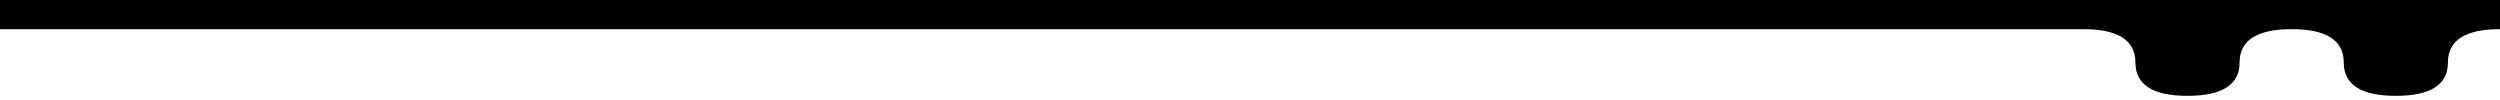
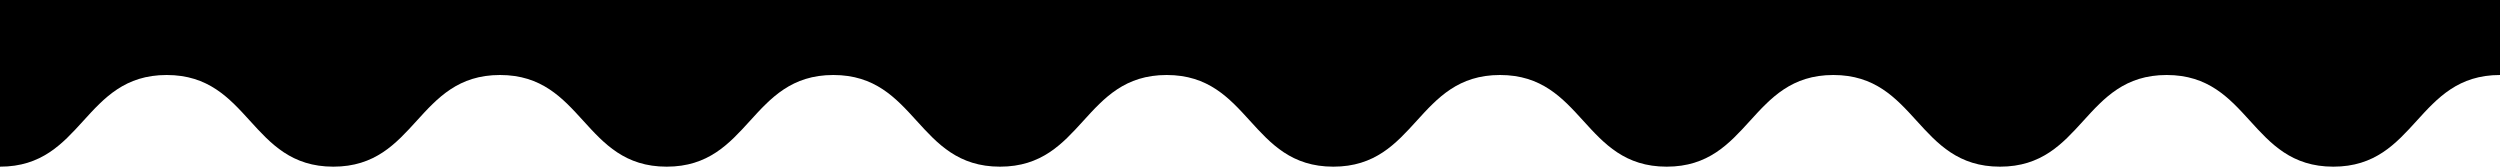
- <svg xmlns="http://www.w3.org/2000/svg" viewBox="0 0 1200 48" preserveAspectRatio="none" aria-hidden="true">
-   <path d="M0 0 H1200 V14     q-25 0 -25 16 q0 16 -25 16 q-25 0 -25 -16 q0 -16 -25 -16 q-25 0 -25 16 q0 16 -25 16 q-25 0 -25 -16 q0 -16 -25 -16     H0 Z" fill="currentColor" transform="translate(0)" />
+ <svg xmlns="http://www.w3.org/2000/svg" viewBox="0 0 1200 80" preserveAspectRatio="none" aria-hidden="true">
+   <path d="M0 0H1200V36C1160 36 1160 80 1120 80C1080 80 1080 36 1040 36C1000 36 1000 80 960 80C920 80 920 36 880 36C840 36 840 80 800 80C760 80 760 36 720 36C680 36 680 80 640 80C600 80 600 36 560 36C520 36 520 80 480 80C440 80 440 36 400 36C360 36 360 80 320 80C280 80 280 36 240 36C200 36 200 80 160 80C120 80 120 36 80 36C40 36 40 80 0 80Z" fill="currentColor" />
</svg>
